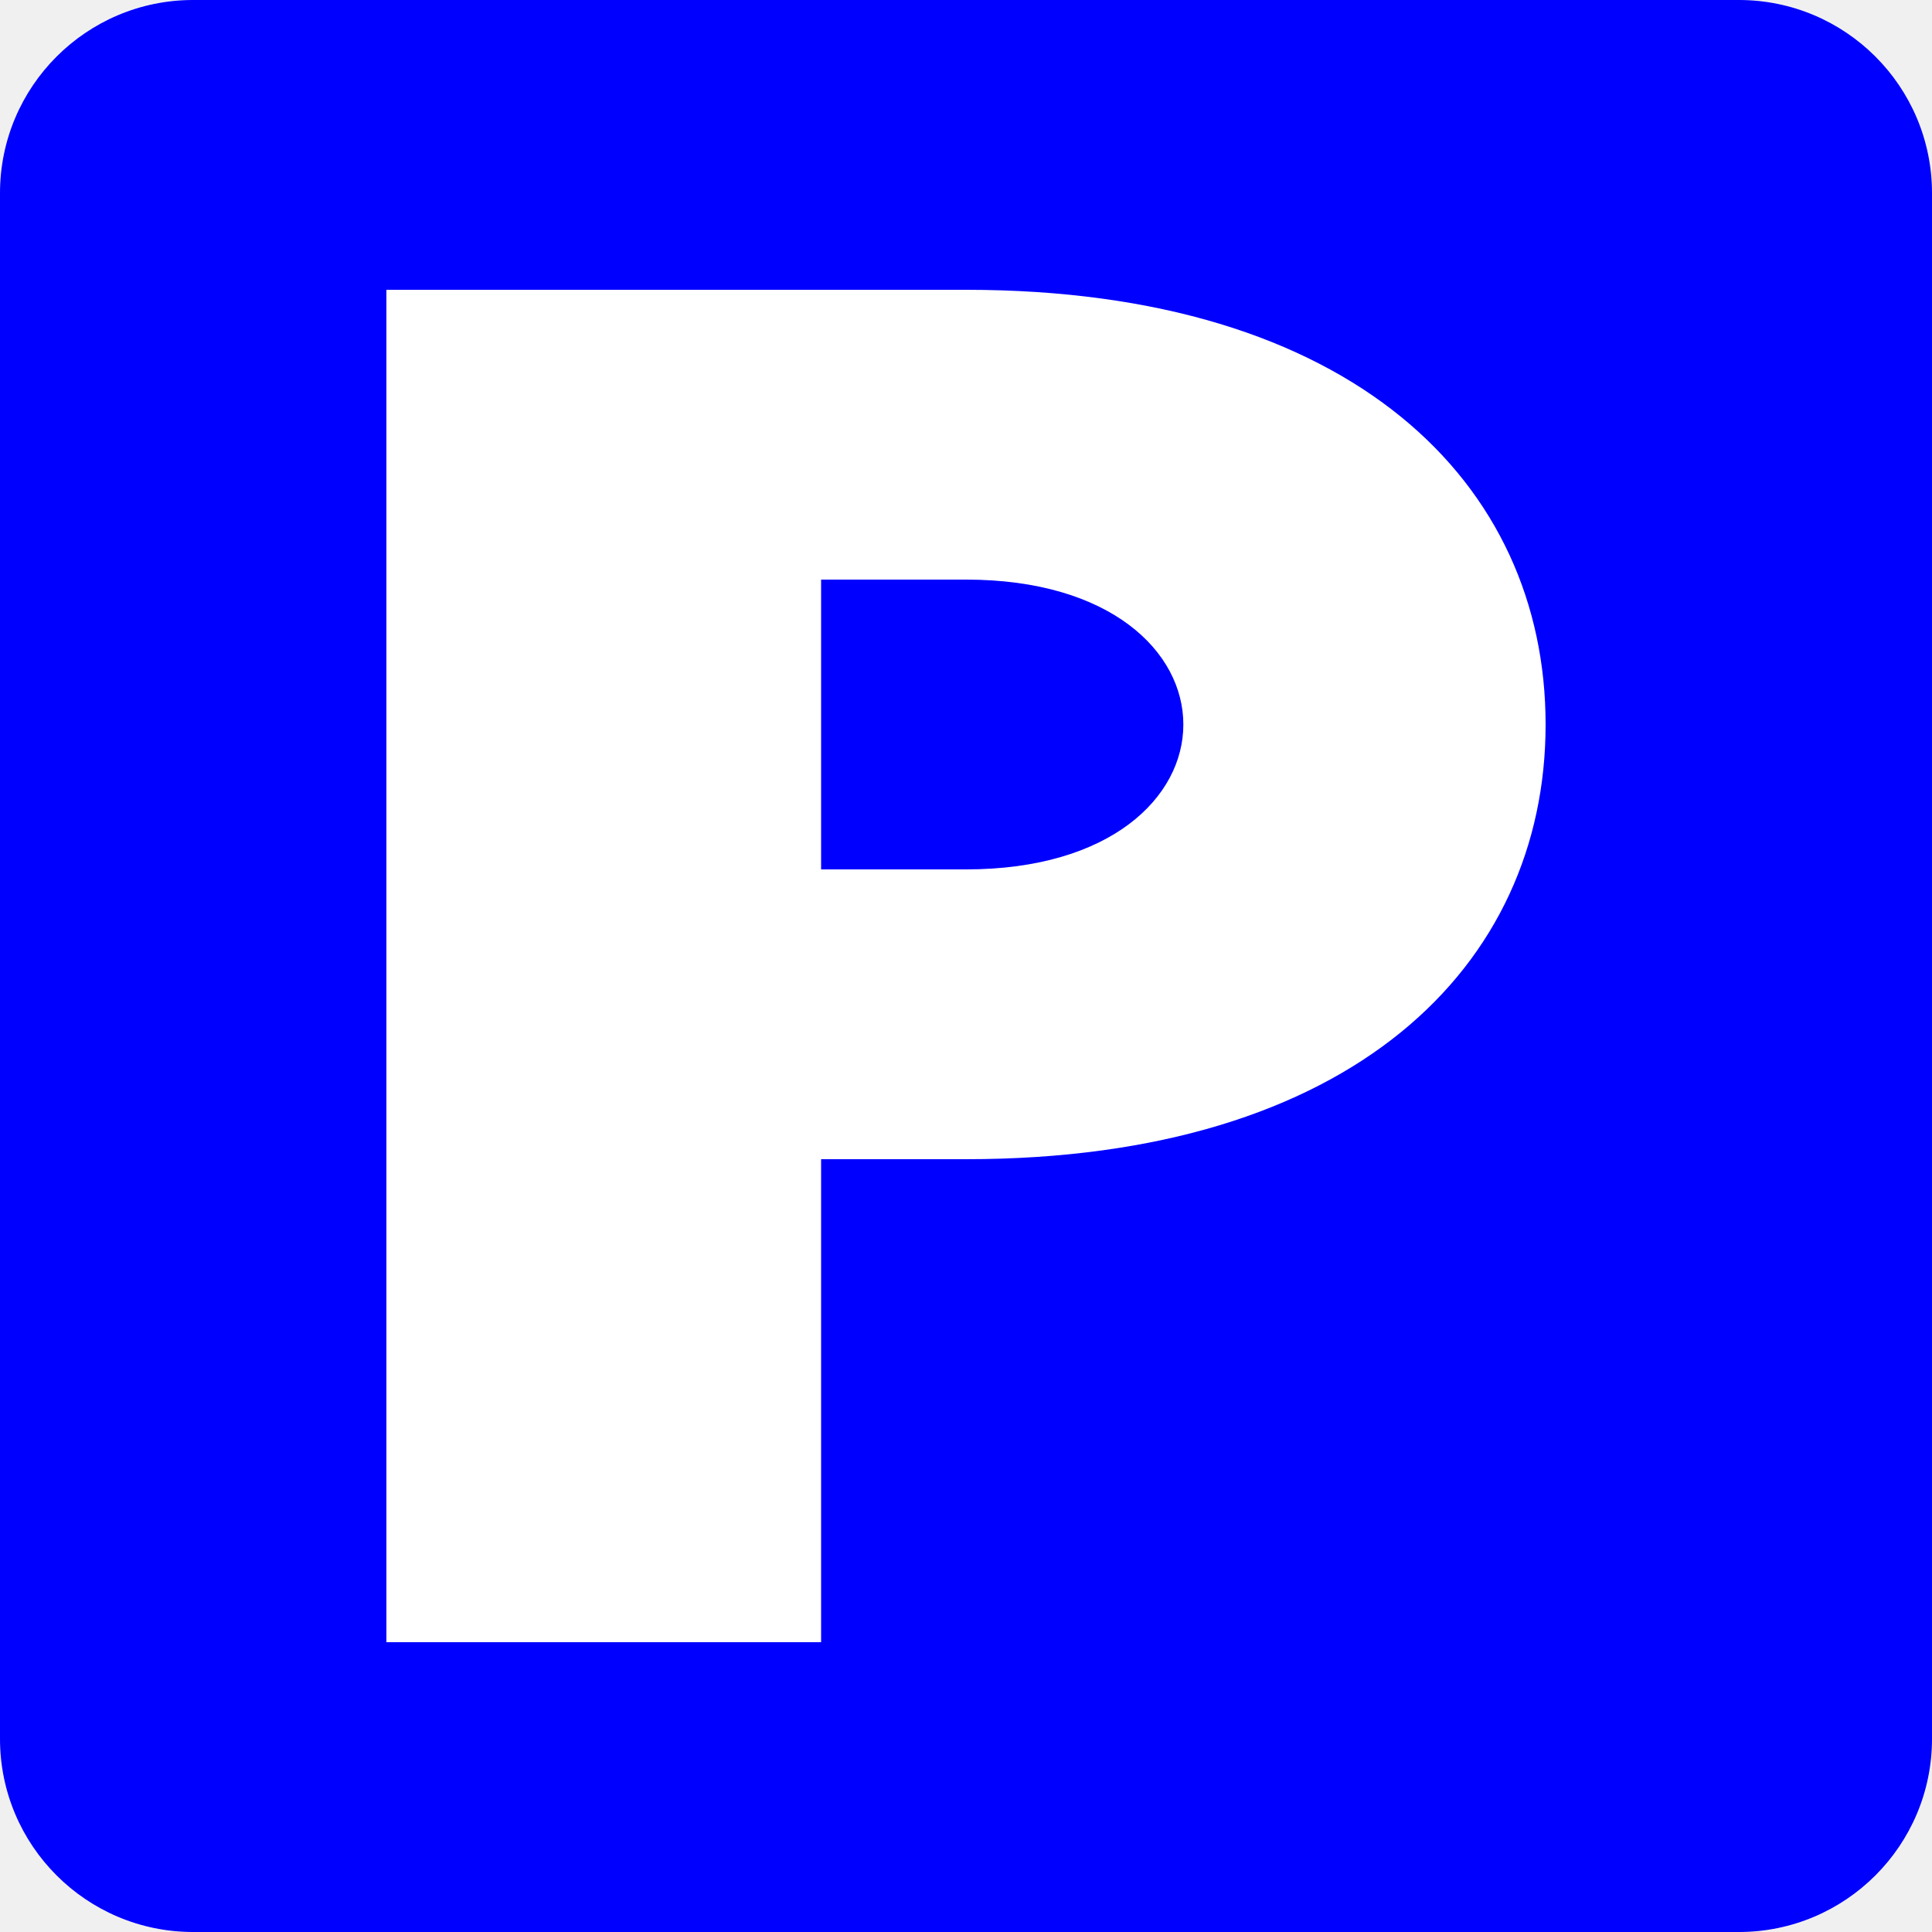
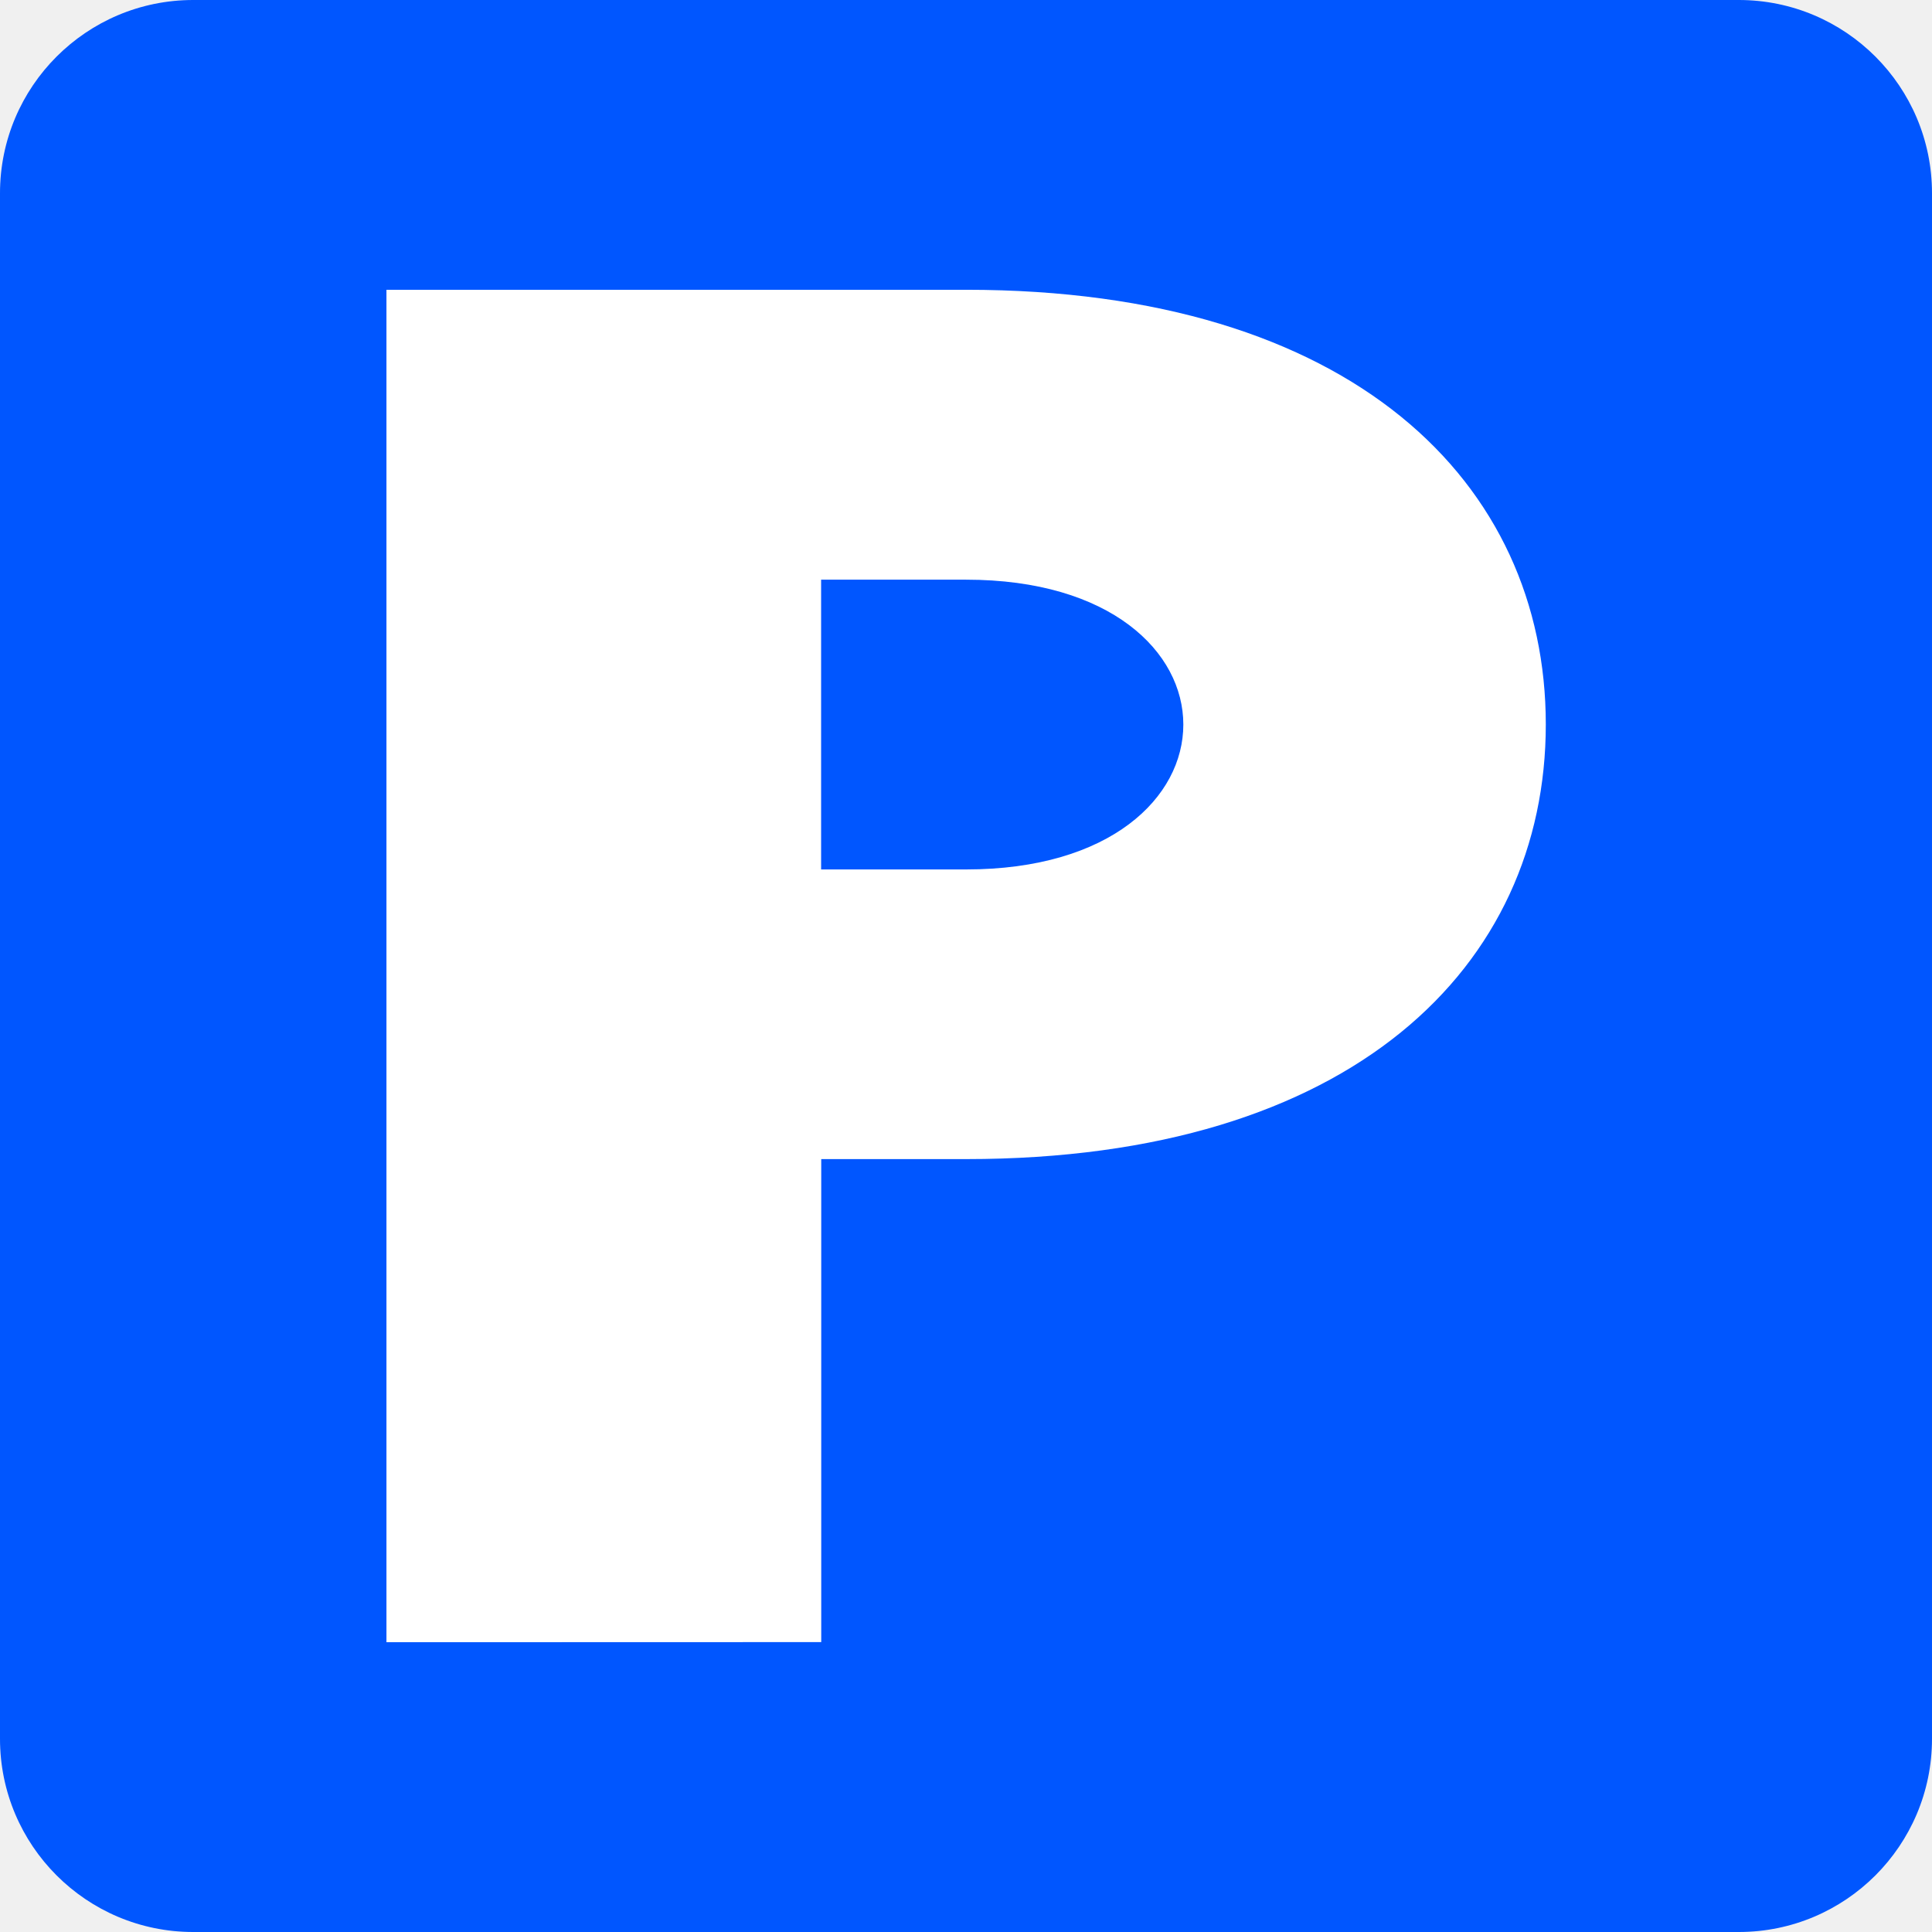
- <svg xmlns="http://www.w3.org/2000/svg" version="1.1" baseProfile="full" width="20" height="20" id="symbol-parking">
-   <rect x="0" y="0" width="20" height="20" rx="2" ry="2" style="stroke-width:0;fill:#0000ff" />
-   <path d="M4,17 L4,3 10,3 C14,3 16,5 16,7.5 C16,10 14,12 10,12 L8.5,12 8.5,17 z M8.5,9 L10,9 C13,9 13,6 10,6 L8.5,6 8.5,9 z" style="stroke-width:0;fill:#ffffff" />
+ <svg xmlns="http://www.w3.org/2000/svg" version="1.1" width="15.508" height="15.508" id="symbol-parking">
+   <defs id="defs9" />
+   <rect x="0" y="0" width="15.508" height="15.508" rx="1.551" ry="1.551" style="fill:#0056ff;fill-opacity:1;stroke-width:0" id="rect3" />
+   <path d="m 3.102,13.182 0,-10.856 4.653,0 c 3.102,0 4.653,1.551 4.653,3.489 0,1.939 -1.551,3.489 -4.653,3.489 l -1.163,0 0,3.877 z m 3.489,-6.203 1.163,0 c 2.326,0 2.326,-2.326 0,-2.326 l -1.163,0 0,2.326 z" style="fill:#ffffff;stroke-width:0" id="path5" />
</svg>
